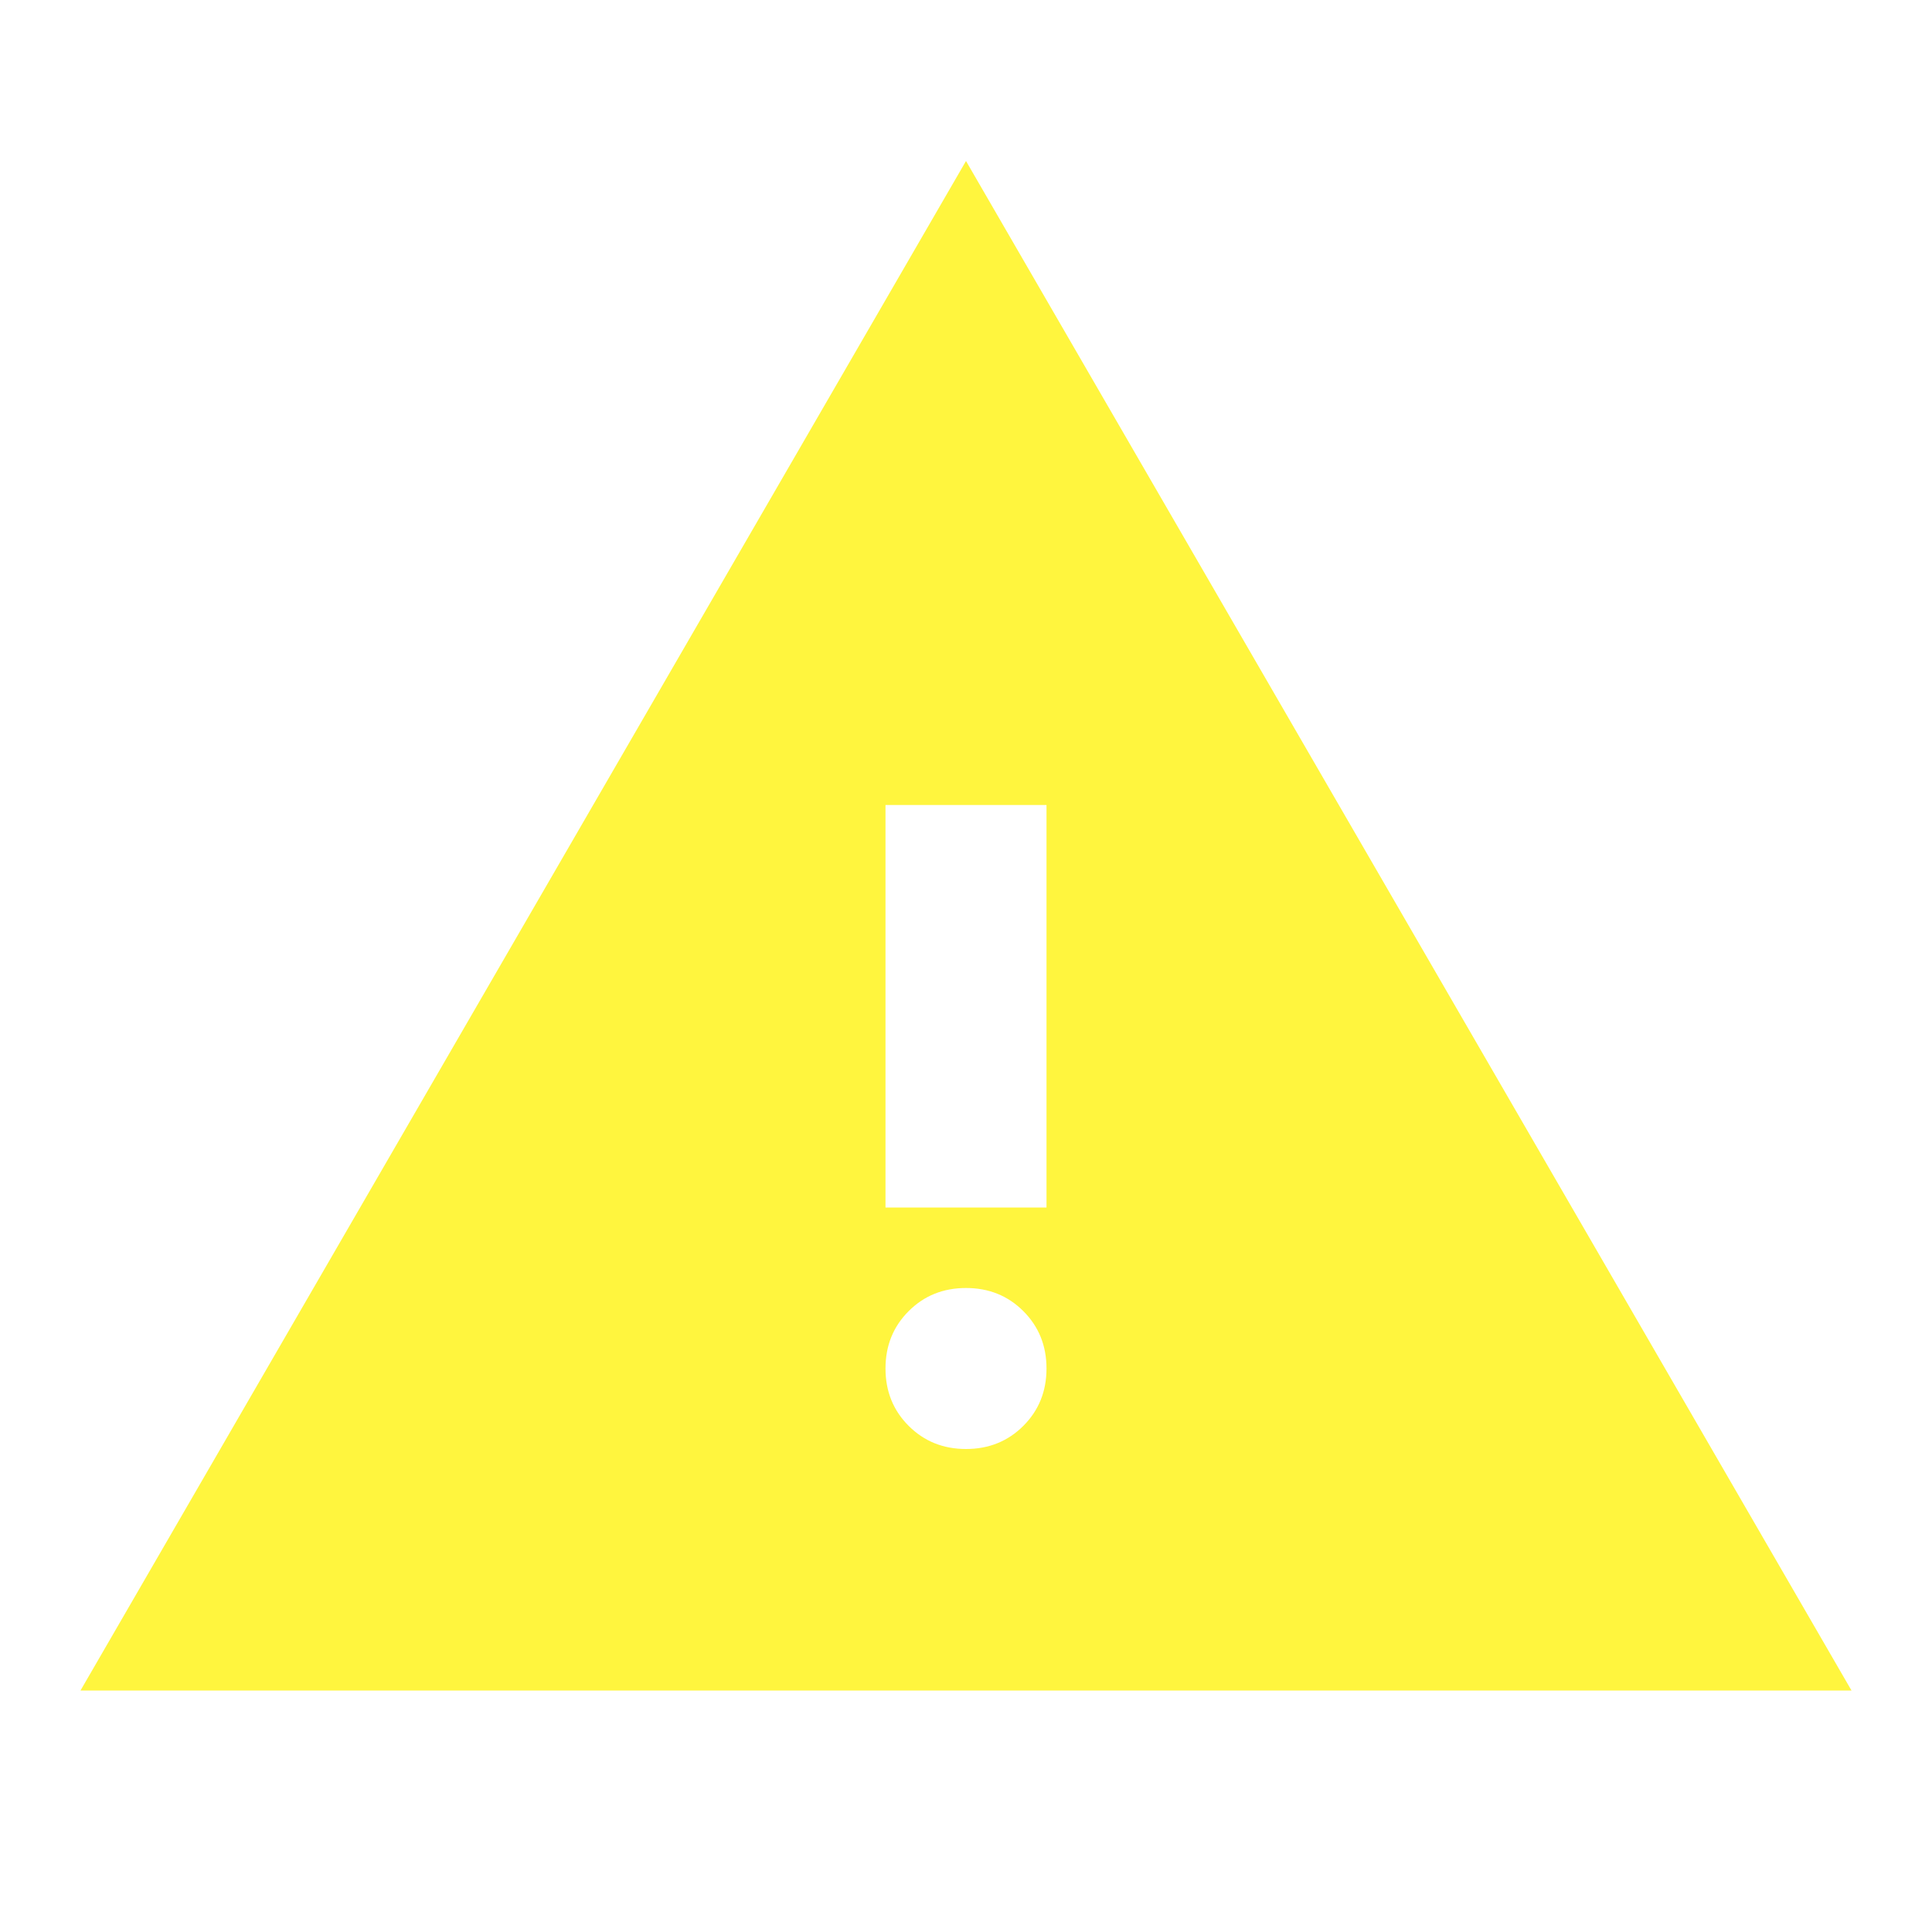
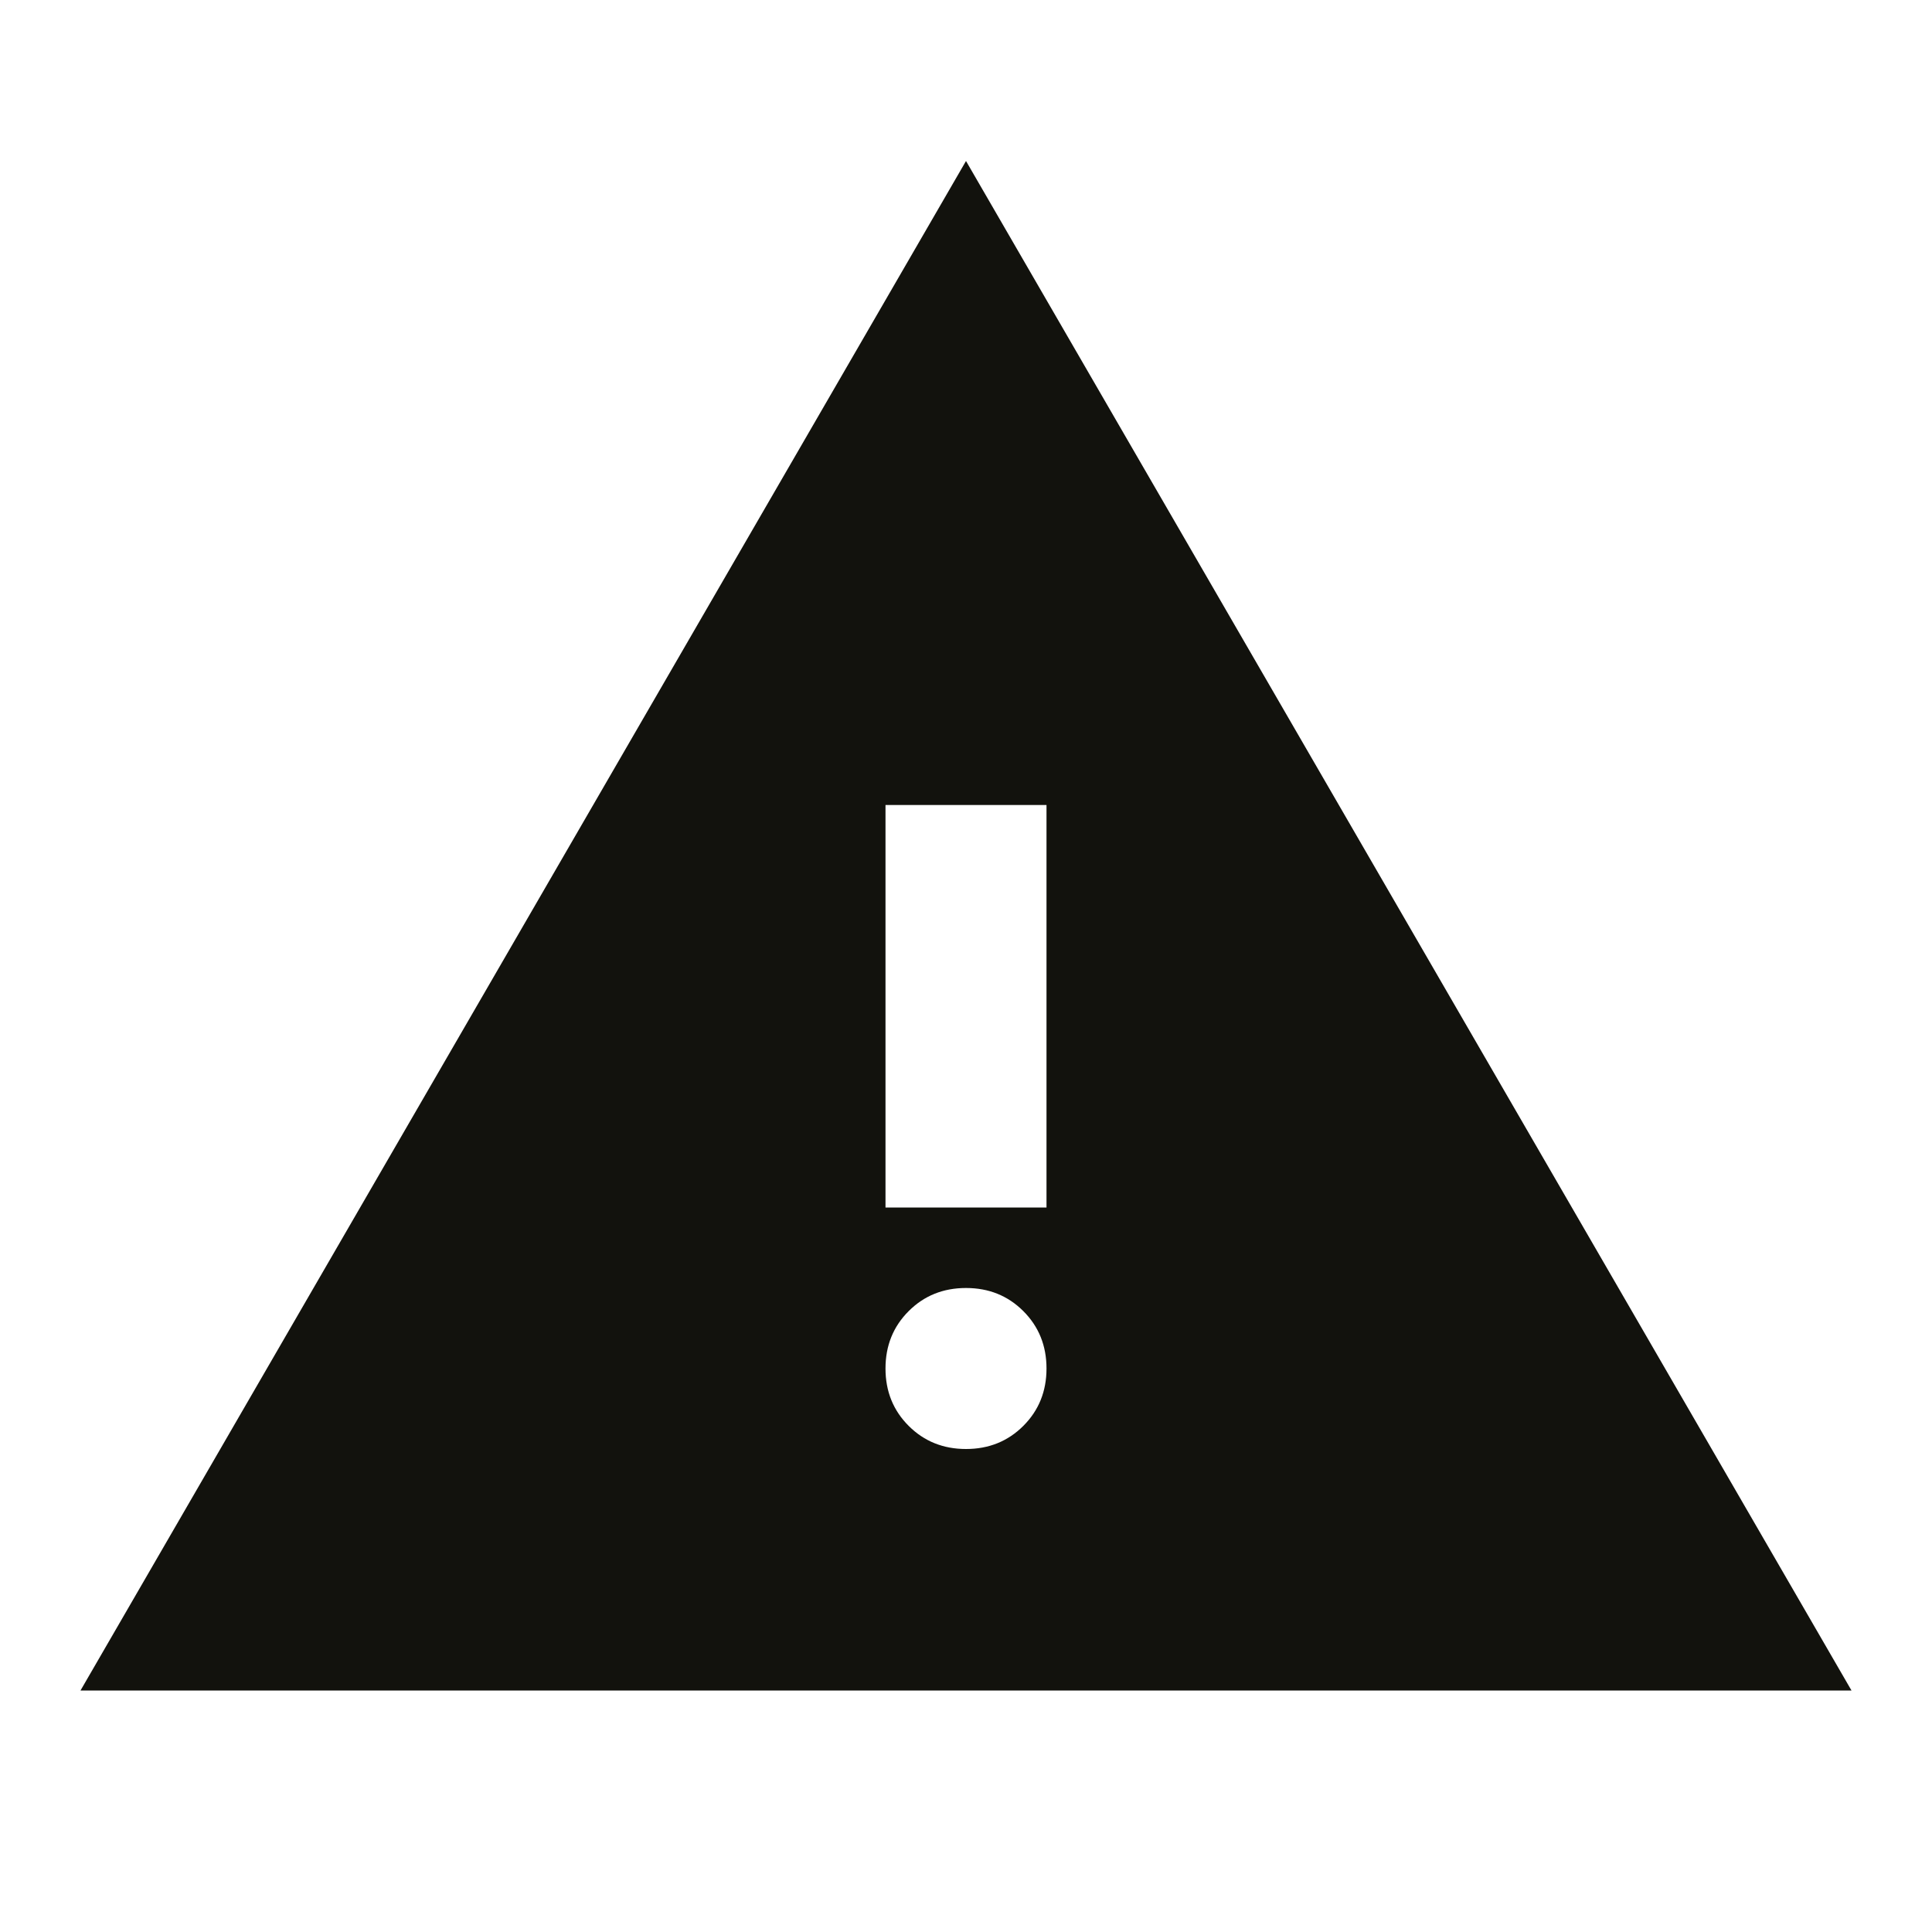
- <svg xmlns="http://www.w3.org/2000/svg" height="24px" viewBox="0 -960 960 960" width="24px" fill="#fff53e">
+ <svg xmlns="http://www.w3.org/2000/svg" height="24px" viewBox="0 -960 960 960" width="24px" fill="#12120d">
  <path d="m40-120 440-760 440 760H40Zm440-120q17 0 28.5-11.5T520-280q0-17-11.5-28.5T480-320q-17 0-28.5 11.5T440-280q0 17 11.5 28.5T480-240Zm-40-120h80v-200h-80v200Z" />
</svg>
